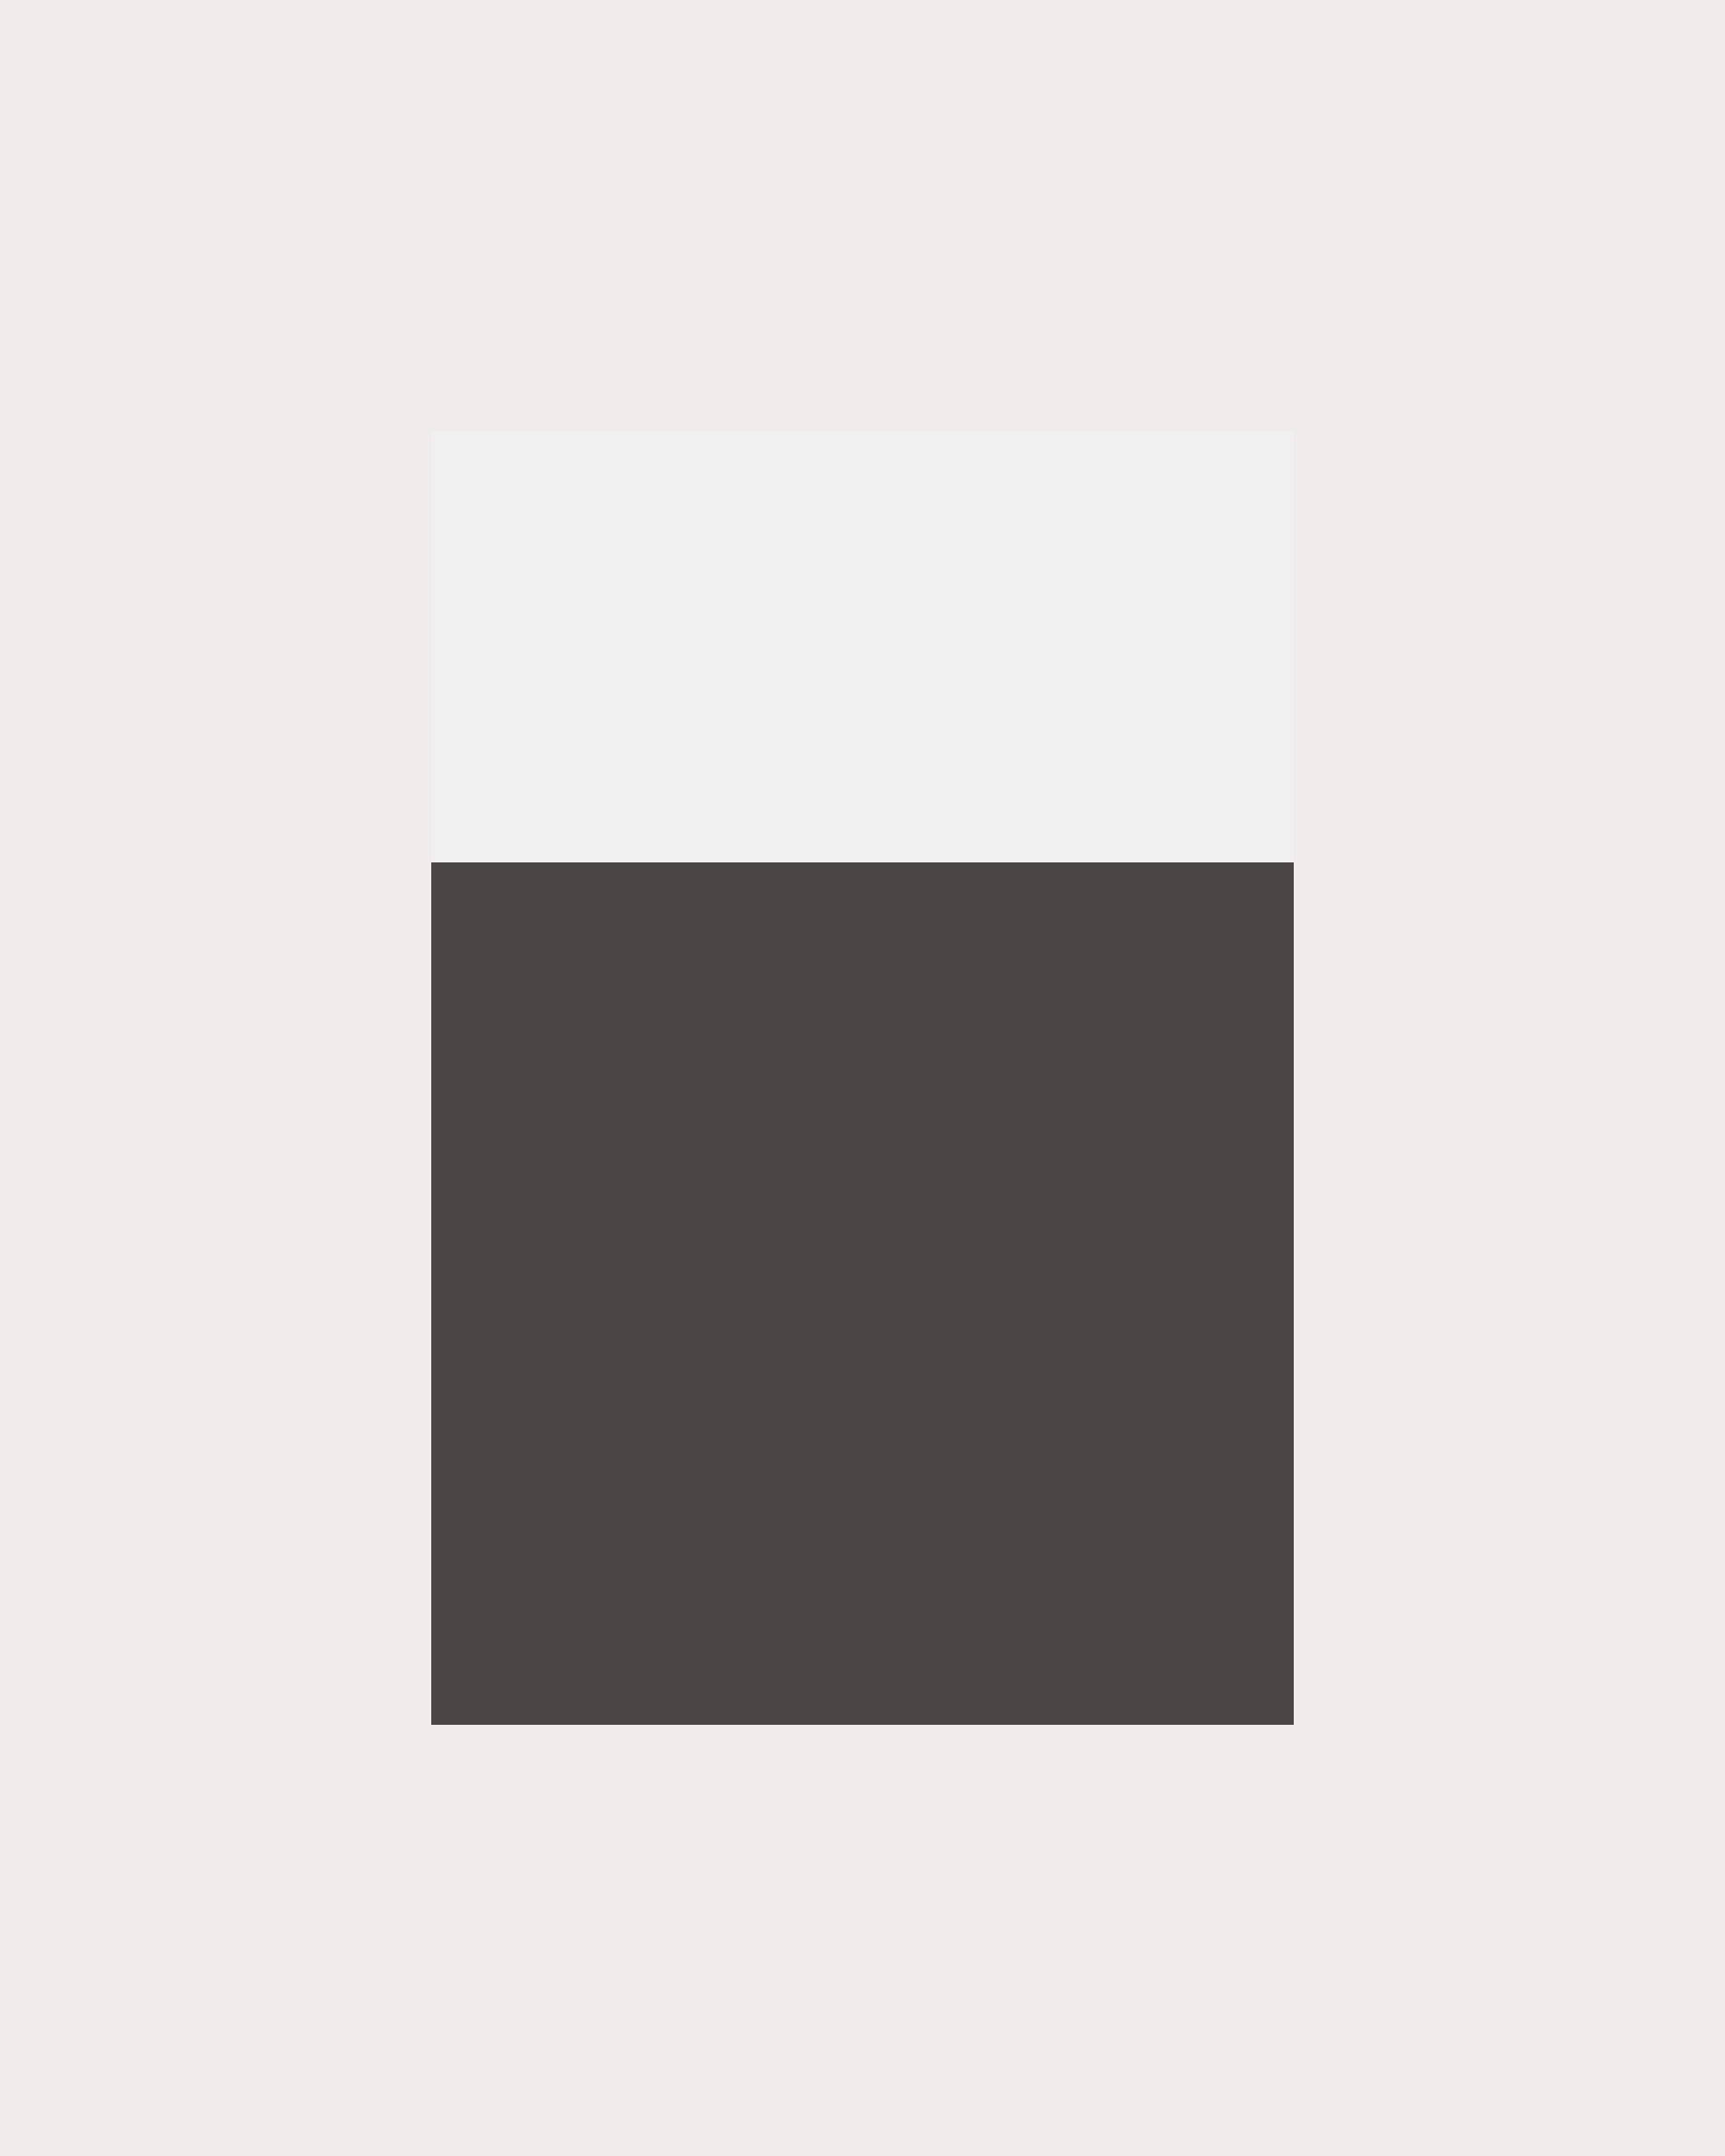
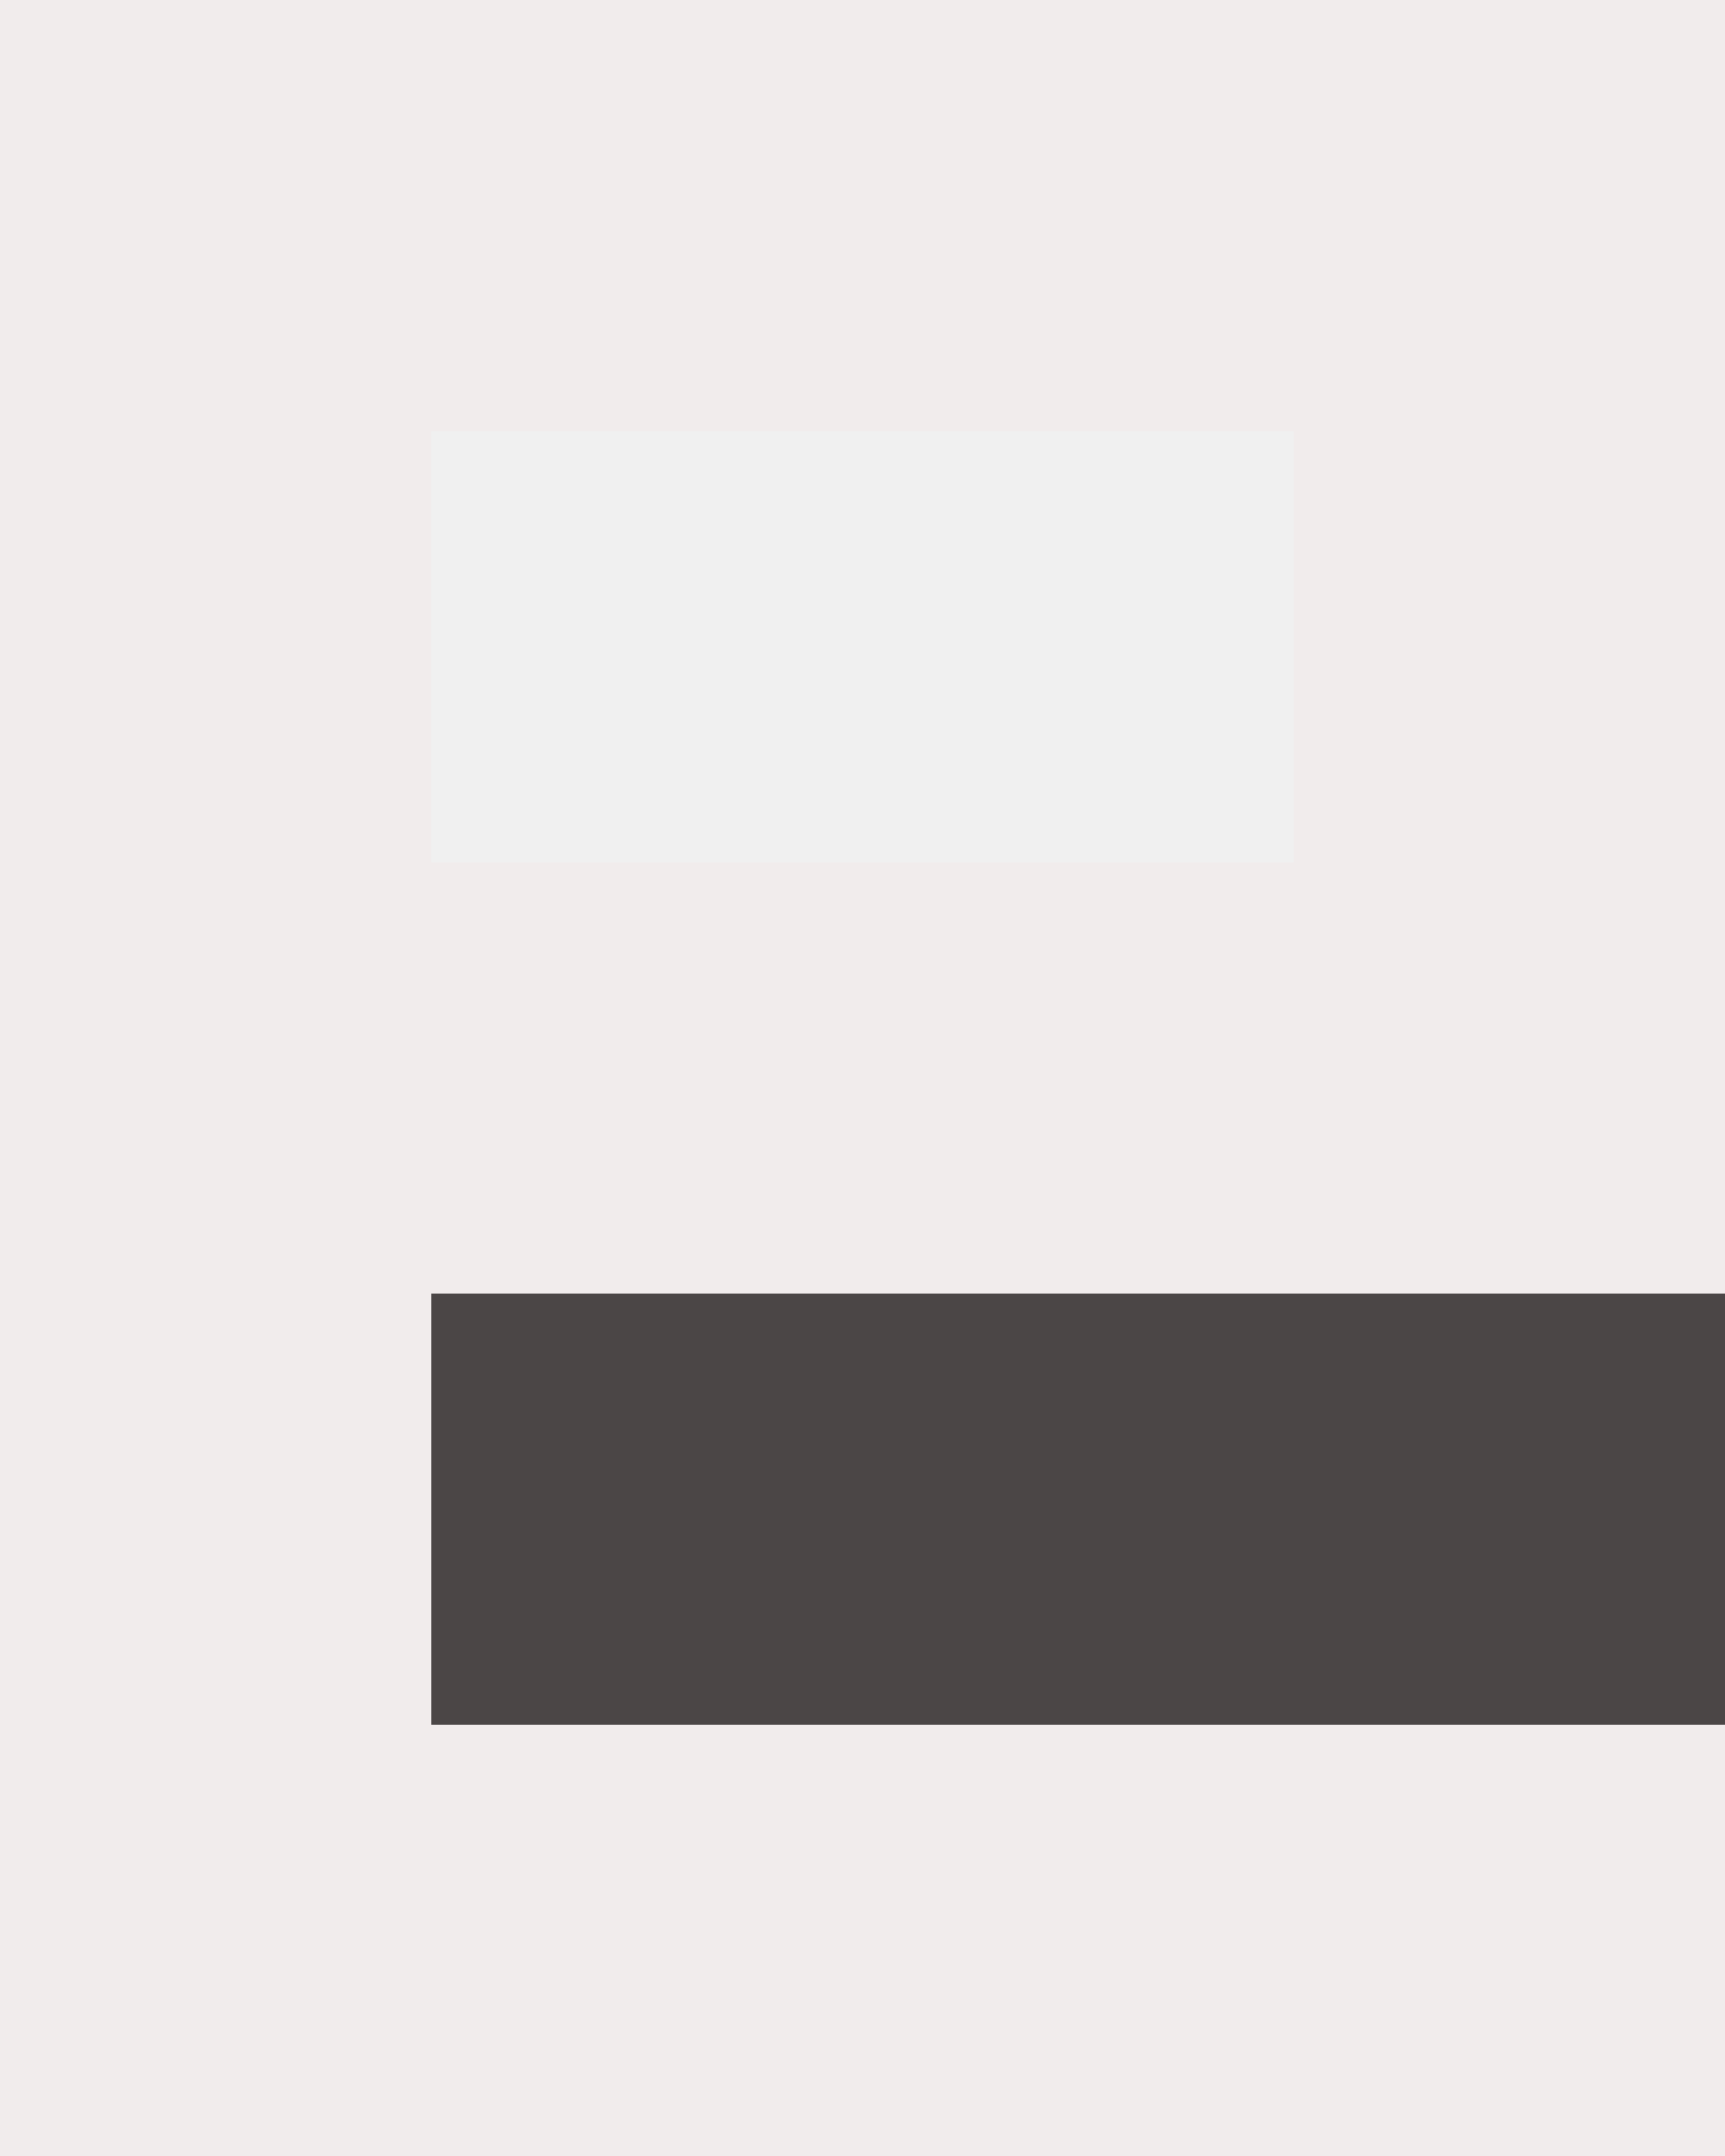
<svg xmlns="http://www.w3.org/2000/svg" width="32" height="40" viewBox="0 0 32 40" fill="none">
  <g clip-path="url(#clip0_1311_94973)">
-     <path d="M24 32H8V16H24V32Z" fill="#4B4646" />
-     <path d="M24 8H8V32H24V8ZM32 40H0V0H32V40Z" fill="#F1ECEC" />
+     <path d="M8 24H32V32H8Z" fill="#4B4646" />
+     <path d="M0 0H32V8H0ZM0 8H8V16H0ZM24 8H32V16H24ZM0 16H32V24H0ZM0 24H8V32H0ZM0 32H32V40H0Z" fill="#F1ECEC" />
  </g>
  <defs>
    <clipPath id="clip0_1311_94973">
      <rect width="32" height="40" fill="white" />
    </clipPath>
  </defs>
</svg>
